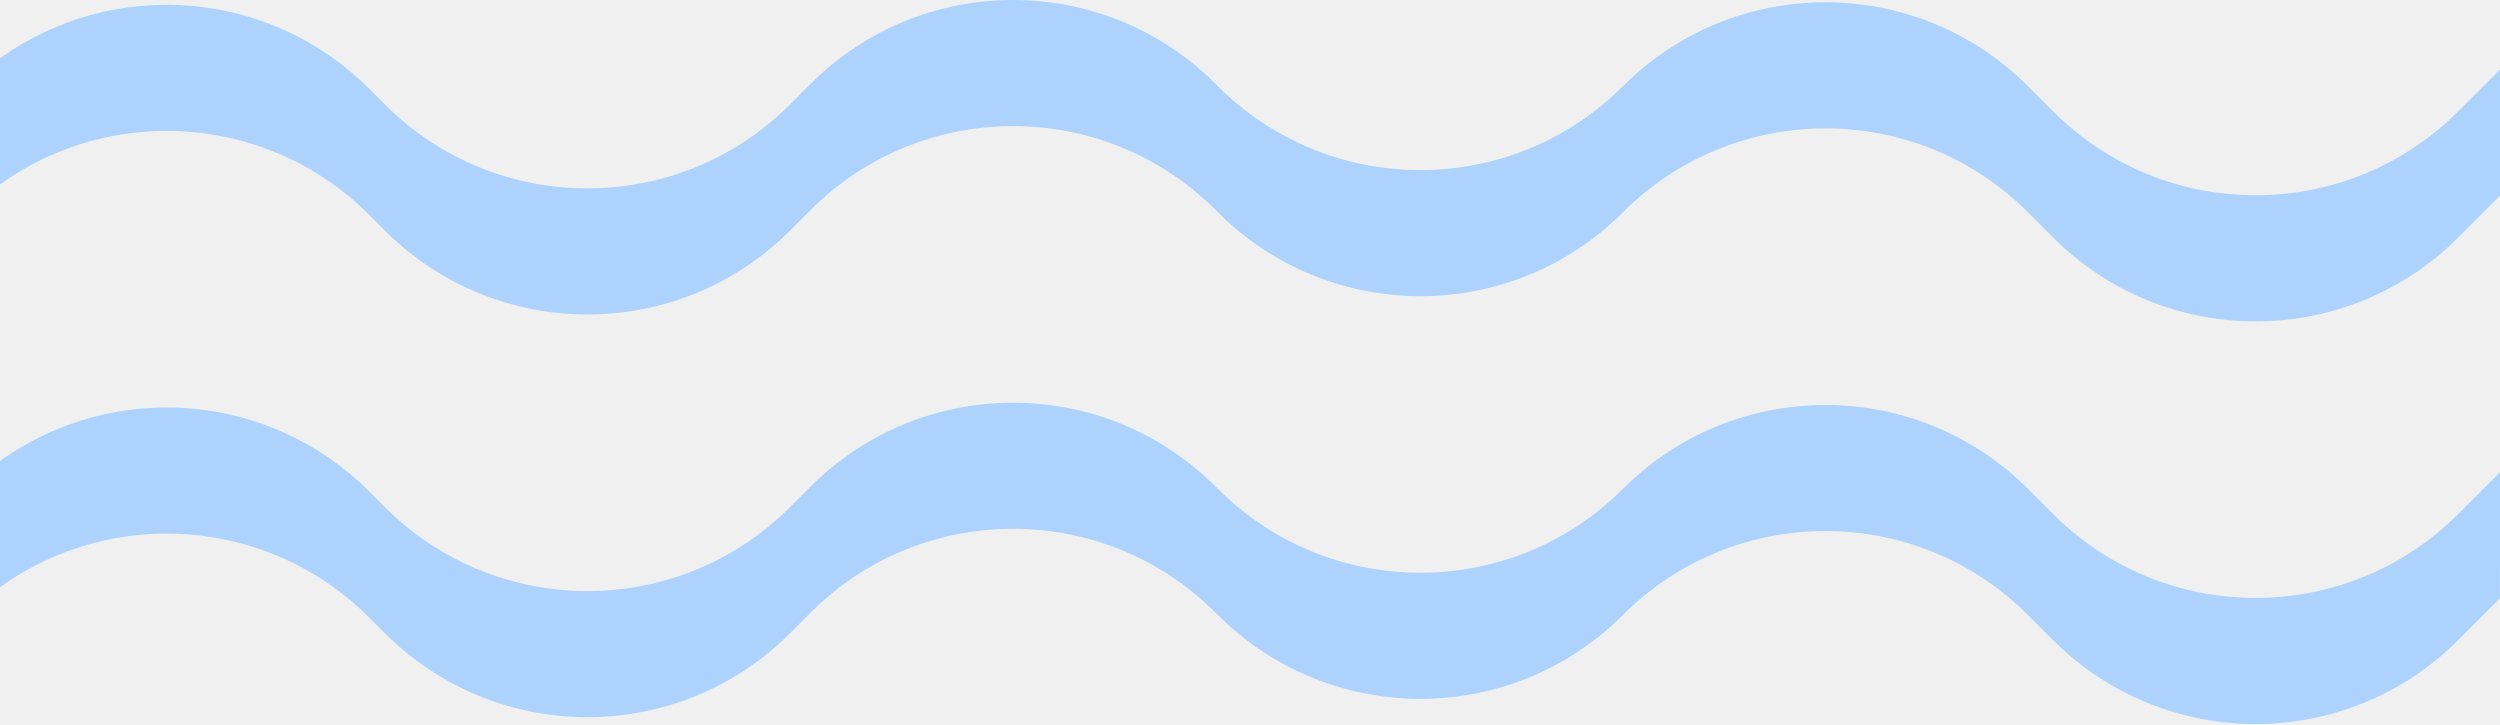
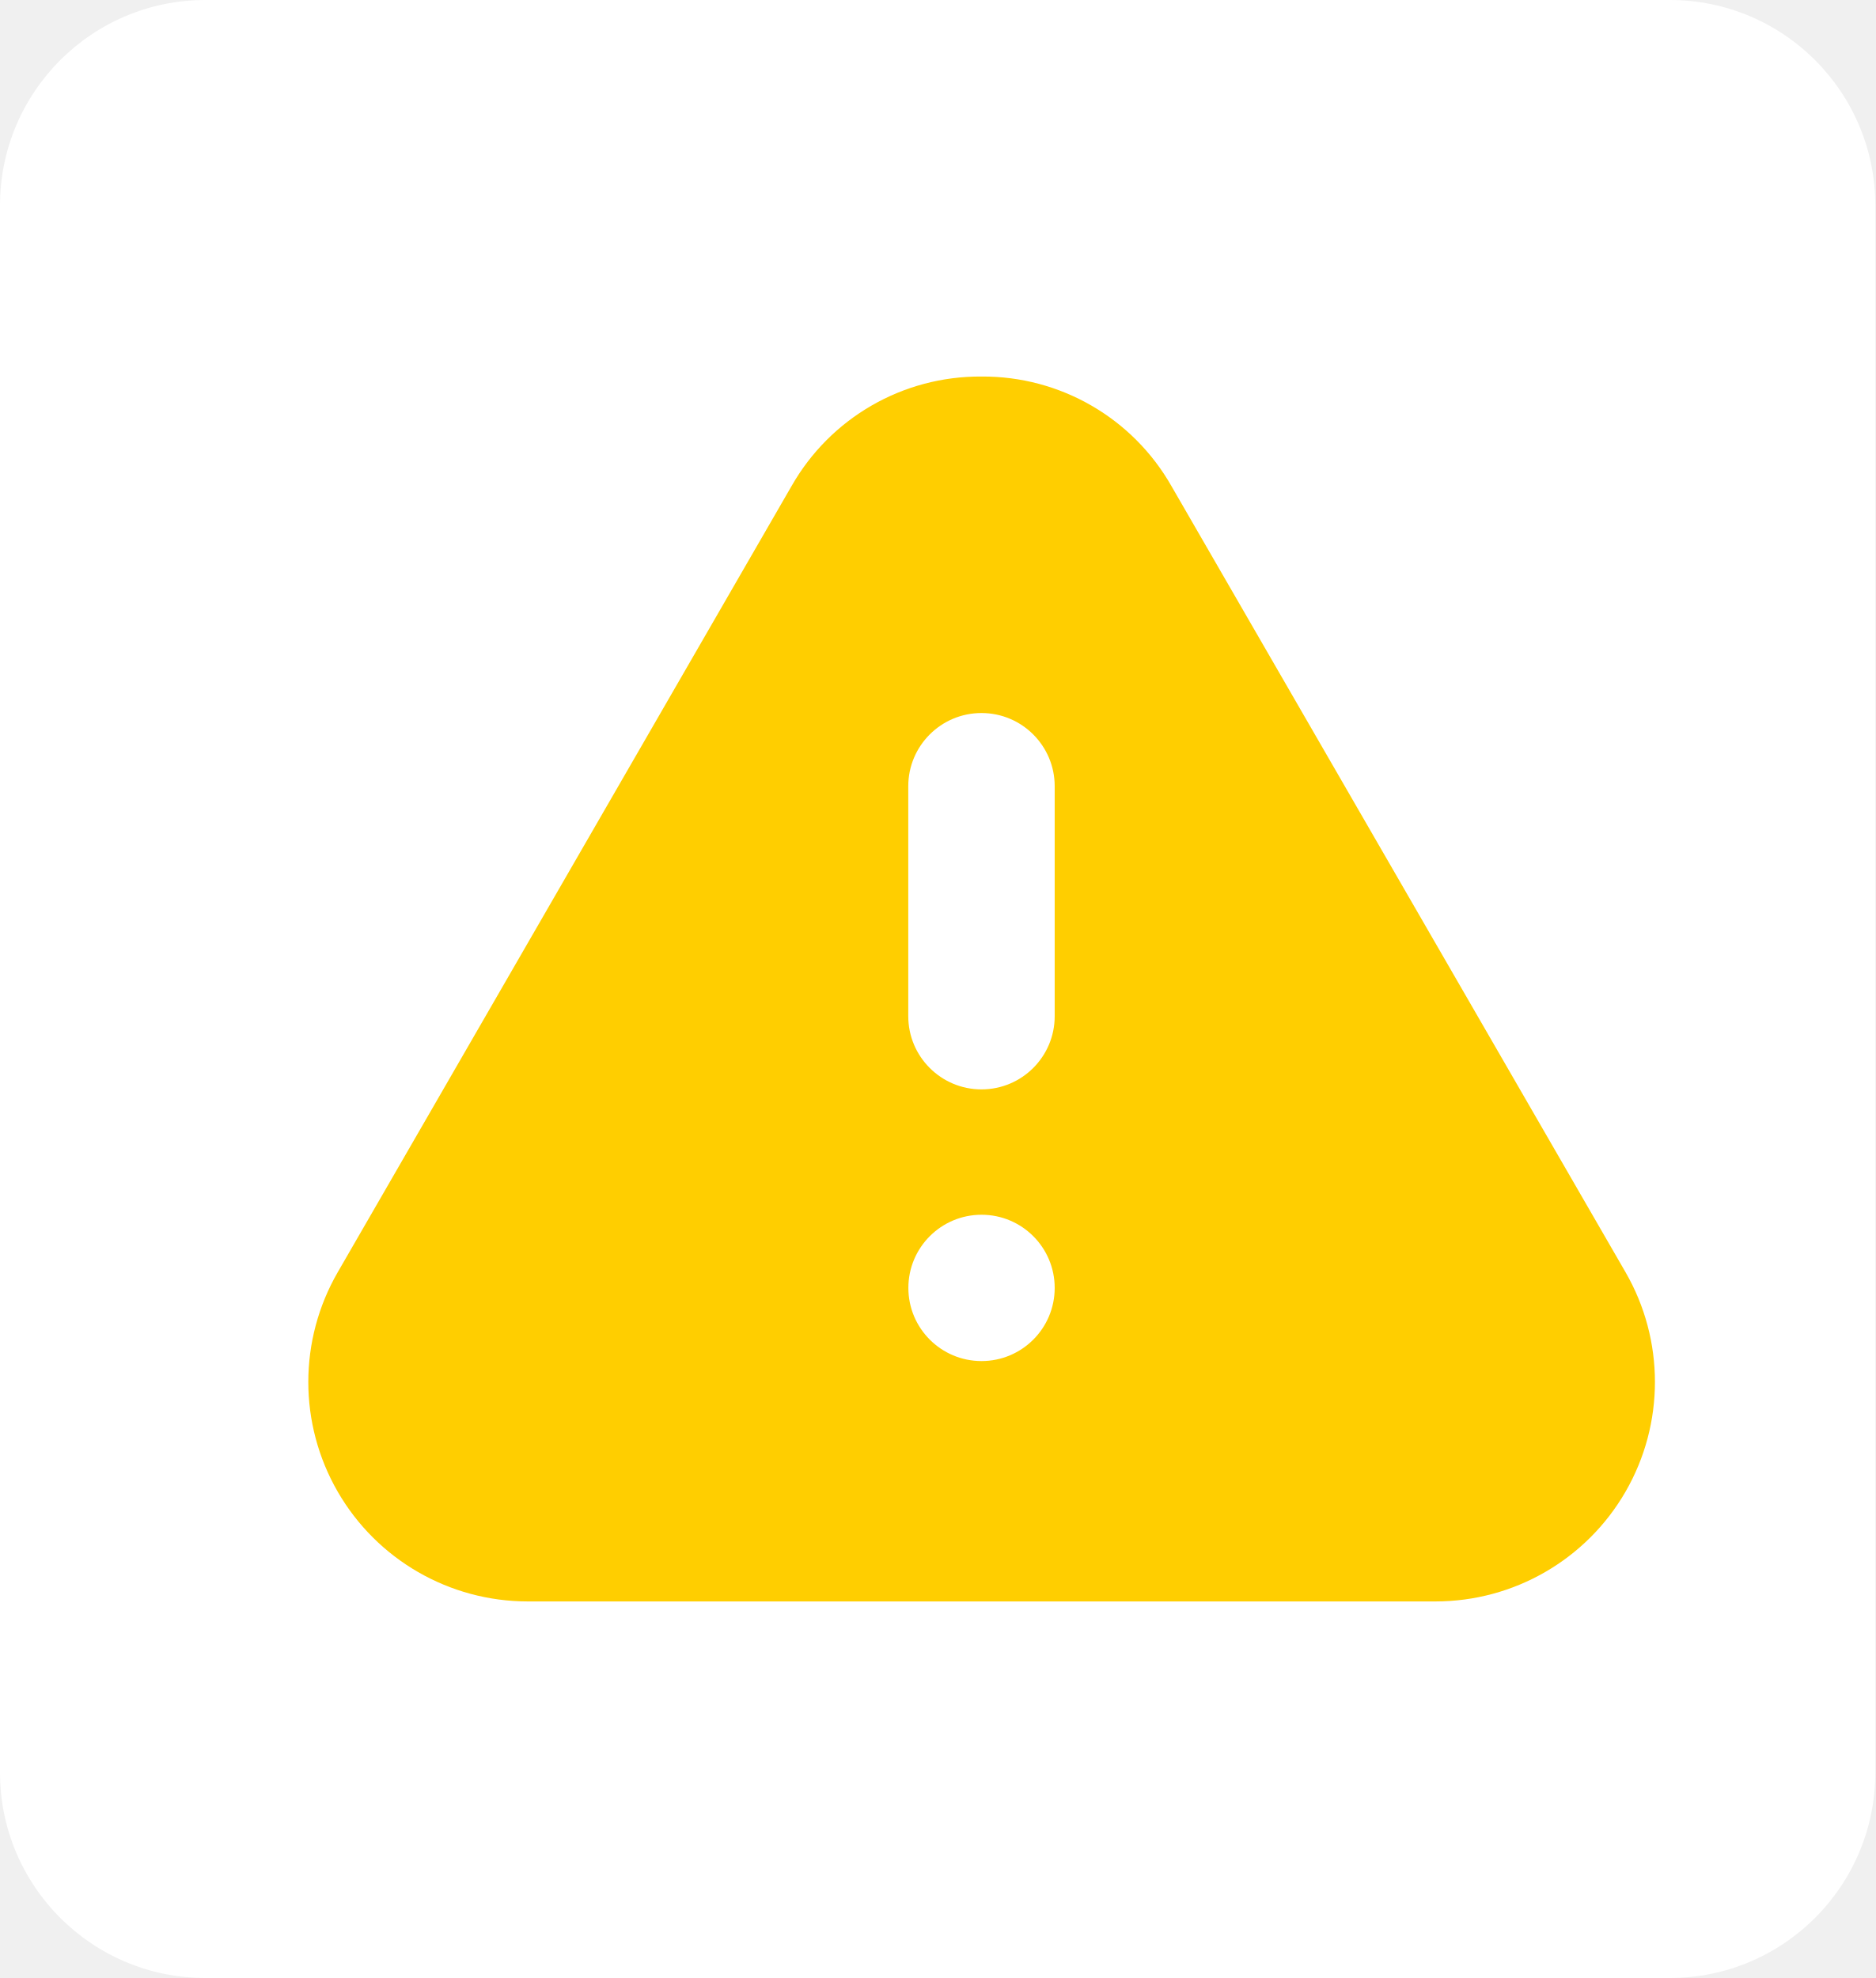
- <svg xmlns="http://www.w3.org/2000/svg" width="114.738" height="33.23" viewBox="0 0 114.738 33.23">
-   <g id="Grupo_1074030" data-name="Grupo 1074030" transform="translate(-915 -2260.548)">
-     <g id="Grupo_1072927" data-name="Grupo 1072927" transform="translate(915 2260.548)">
-       <path id="Trazado_818457" data-name="Trazado 818457" d="M114.738,10.753l-1.92,1.92a13.144,13.144,0,0,1-18.589,0l-1.156-1.156a13.148,13.148,0,0,0-18.589,0,13.144,13.144,0,0,1-18.589,0l-.105-.105a13.148,13.148,0,0,0-18.589,0l-.946.946a13.144,13.144,0,0,1-18.589,0l-.733-.735A13.141,13.141,0,0,0,0,10.237v5.791a13.138,13.138,0,0,1,16.935,1.383l.733.735a13.144,13.144,0,0,0,18.589,0L37.2,17.2a13.144,13.144,0,0,1,18.589,0l.105.105a13.144,13.144,0,0,0,18.589,0,13.144,13.144,0,0,1,18.589,0l1.156,1.156a13.144,13.144,0,0,0,18.589,0l1.92-1.92Z" transform="translate(0 10.919)" fill="#add3fd" />
-       <path id="Trazado_818458" data-name="Trazado 818458" d="M114.738,3.19l-1.92,1.92a13.144,13.144,0,0,1-18.589,0L93.073,3.954a13.144,13.144,0,0,0-18.589,0,13.144,13.144,0,0,1-18.589,0l-.105-.105a13.144,13.144,0,0,0-18.589,0l-.946.946a13.144,13.144,0,0,1-18.589,0l-.733-.735A13.141,13.141,0,0,0,0,2.674V8.462A13.141,13.141,0,0,1,16.935,9.848l.733.735a13.144,13.144,0,0,0,18.589,0l.946-.946a13.144,13.144,0,0,1,18.589,0l.105.105a13.144,13.144,0,0,0,18.589,0,13.144,13.144,0,0,1,18.589,0L94.229,10.9a13.144,13.144,0,0,0,18.589,0l1.92-1.92Z" transform="translate(0 0.001)" fill="#add3fd" />
+ <svg xmlns="http://www.w3.org/2000/svg" width="73" height="77" viewBox="0 0 73 77">
+   <defs>
+     <clipPath id="clip-path">
+       <rect id="Rectángulo_382425" data-name="Rectángulo 382425" width="52.415" height="47.683" fill="none" />
+     </clipPath>
+   </defs>
+   <g id="Grupo_1073129" data-name="Grupo 1073129" transform="translate(-194 -2915.001)">
+     <rect id="Rectángulo_382364" data-name="Rectángulo 382364" width="73" height="77" rx="8" transform="translate(194 2915.001)" fill="#fff" />
+     <g id="Grupo_1073089" data-name="Grupo 1073089" transform="translate(206 2929.659)">
+       <g id="Grupo_1073088" data-name="Grupo 1073088" transform="translate(0 0)" clip-path="url(#clip-path)">
+         <path id="Trazado_819944" data-name="Trazado 819944" d="M26.208,0a8.438,8.438,0,0,0-7.4,4.272L1.147,34.867a8.543,8.543,0,0,0,7.4,12.816h35.33a8.544,8.544,0,0,0,7.4-12.816L33.605,4.272A8.439,8.439,0,0,0,26.208,0m0,38.326a2.848,2.848,0,1,1,2.848-2.848,2.848,2.848,0,0,1-2.848,2.848M29.056,24.9a2.848,2.848,0,0,1-5.7,0V15.949a2.848,2.848,0,1,1,5.7,0Z" transform="translate(0 0)" fill="#ffce00" />
+       </g>
    </g>
  </g>
</svg>
